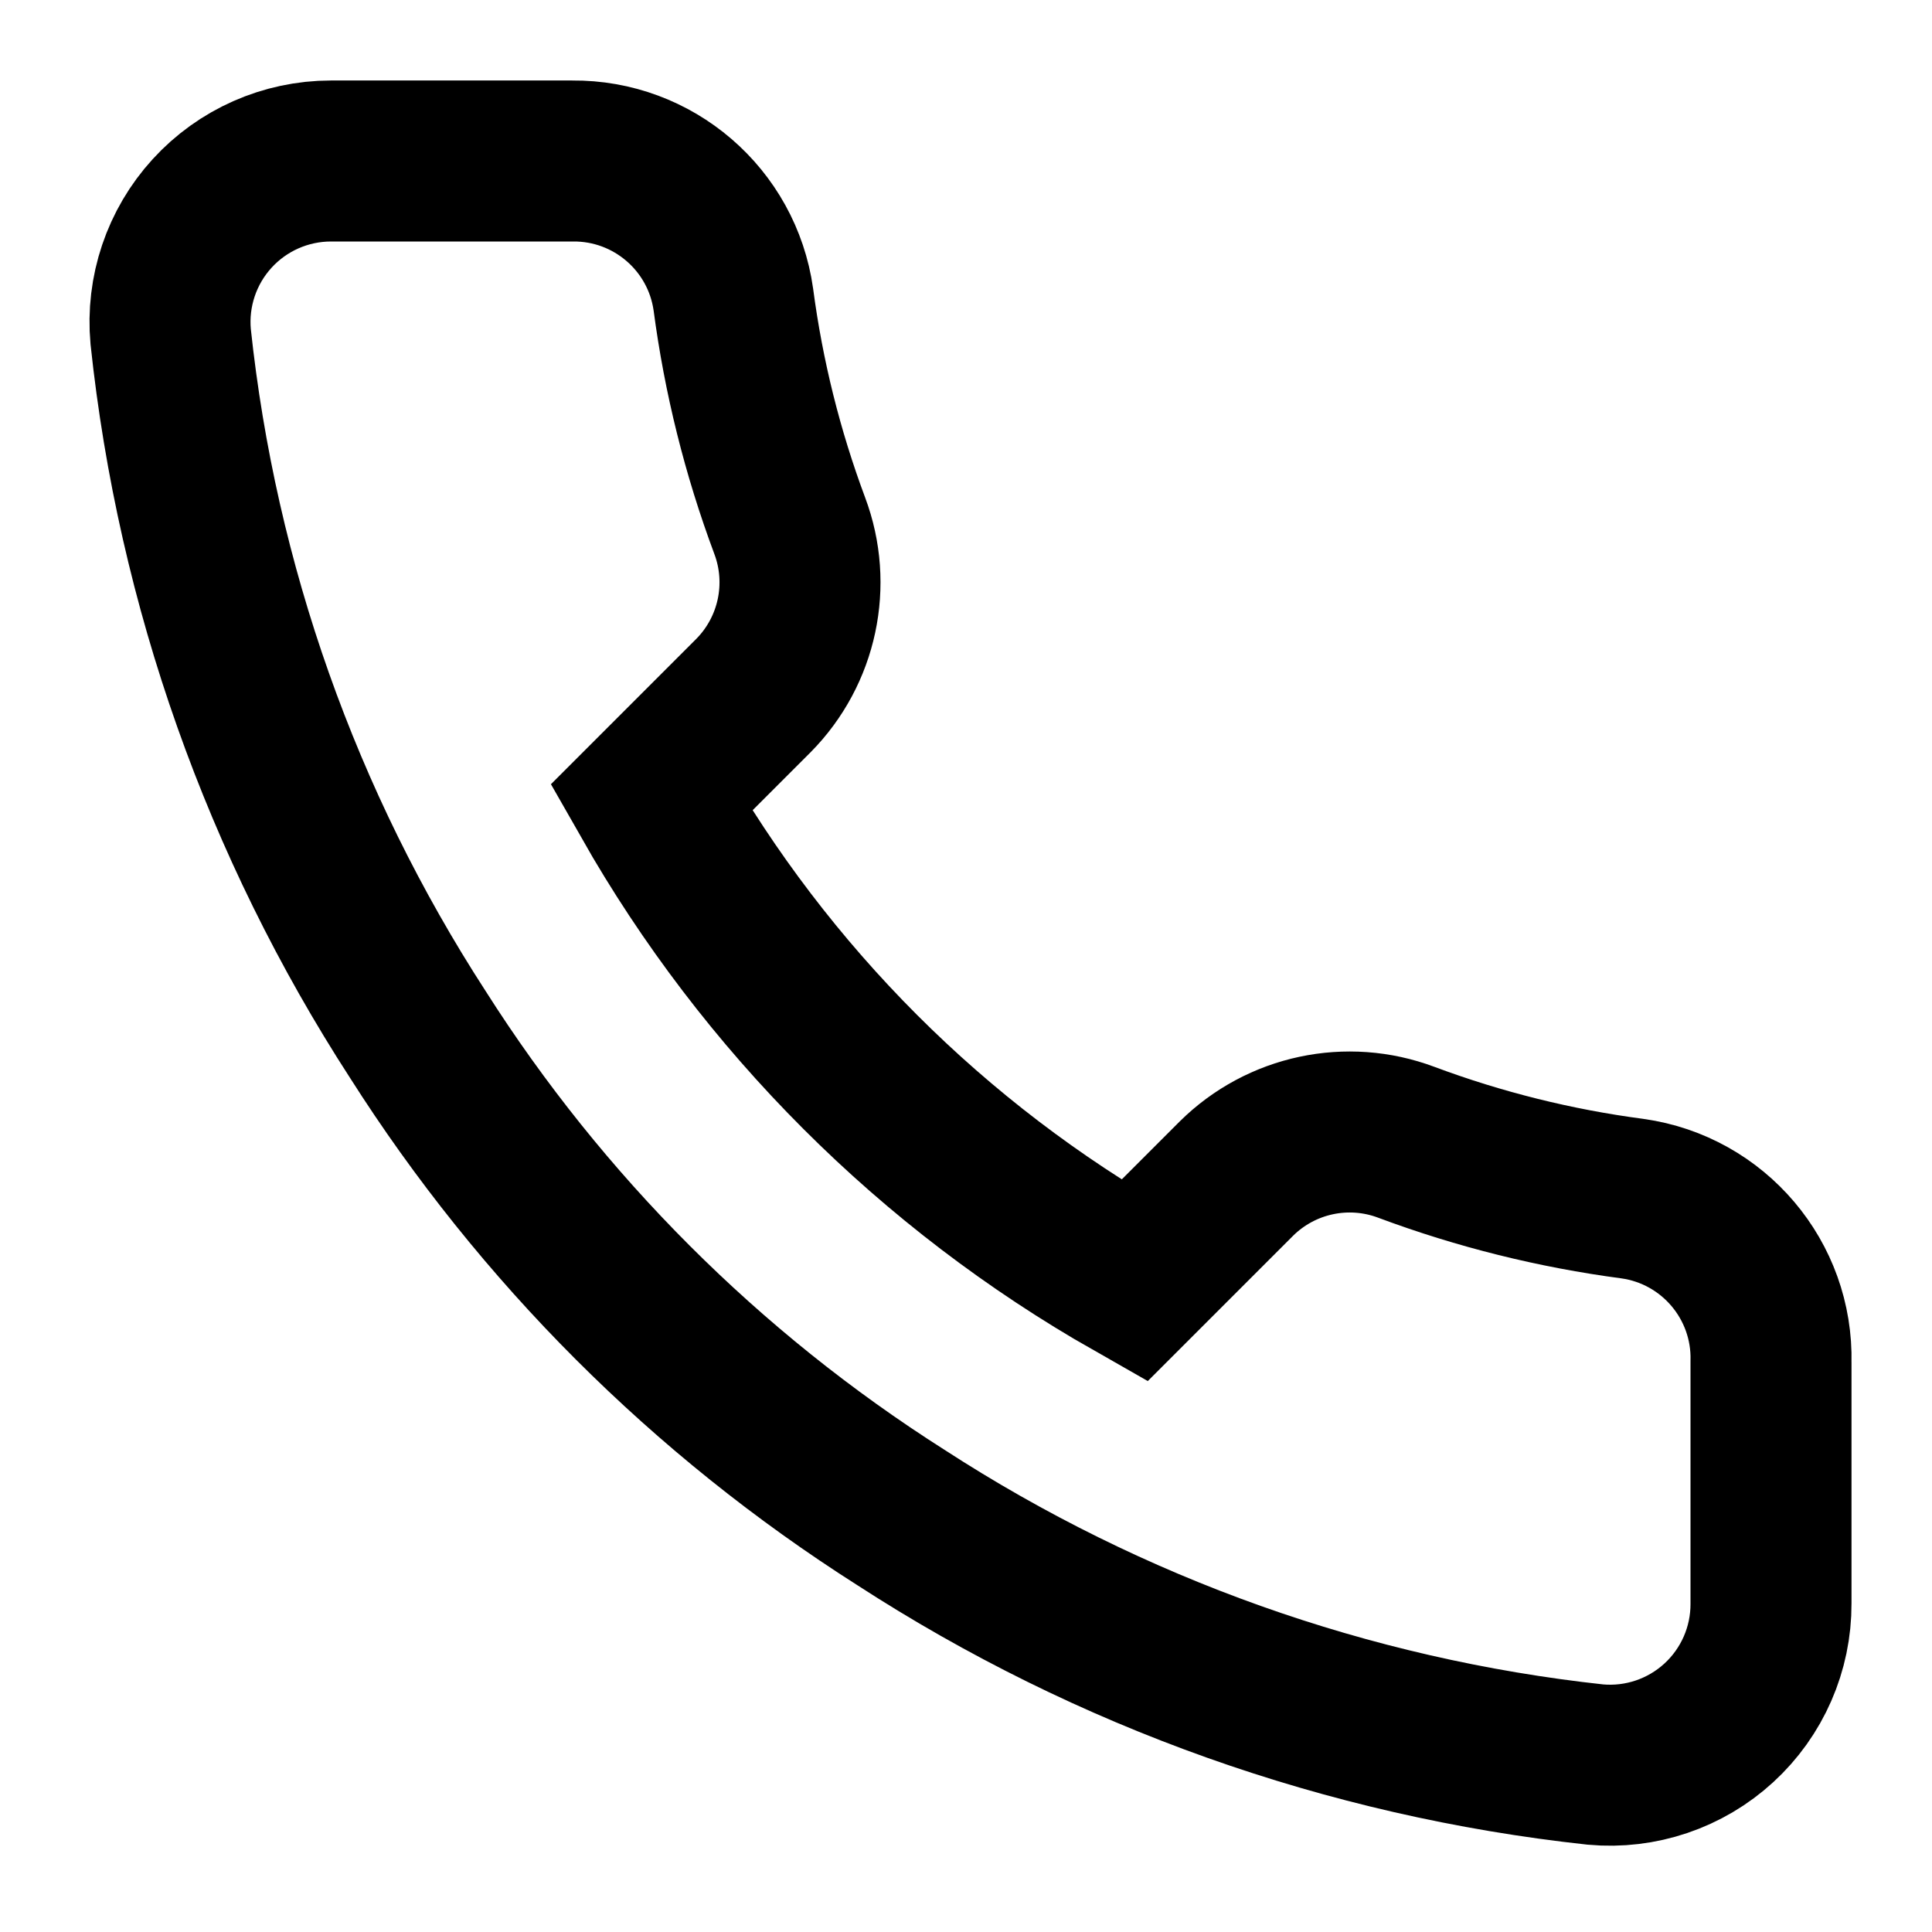
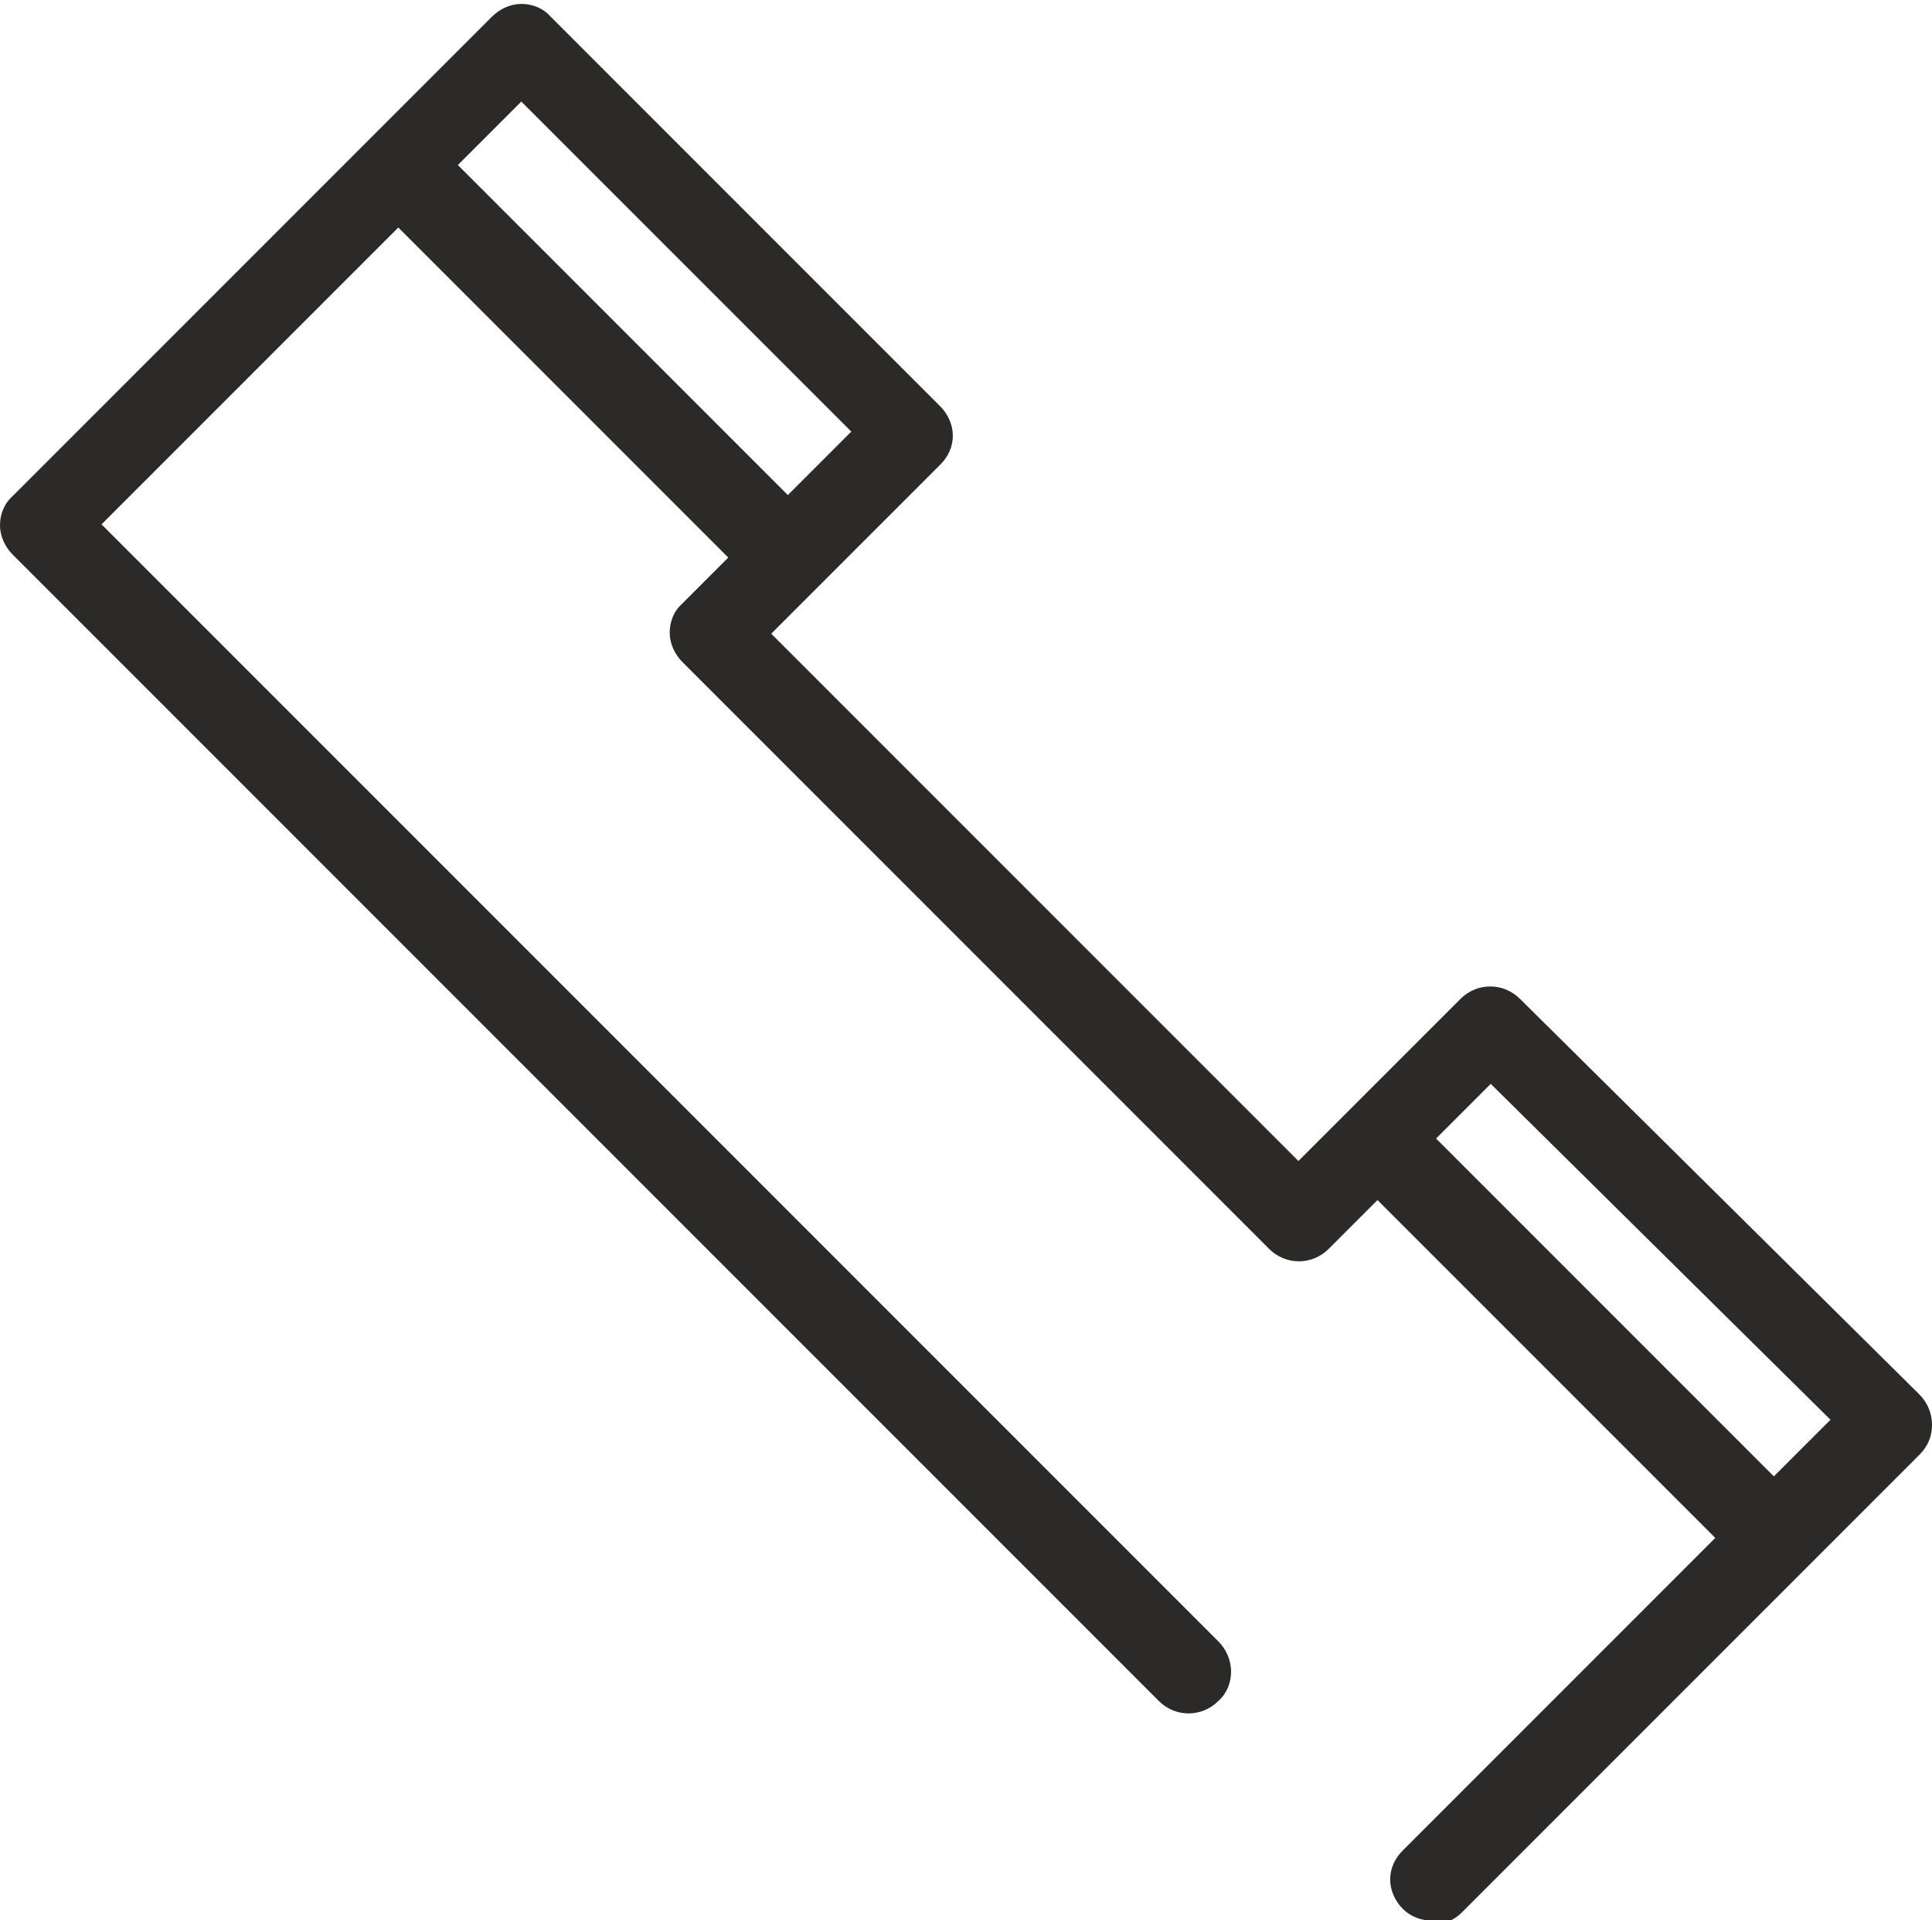
- <svg xmlns="http://www.w3.org/2000/svg" width="24" height="24" viewBox="0 0 24 24" fill="none" stroke="currentColor" stroke-width="2">
-   <path d="M22 16.92v3a2 2 0 0 1-2.18 2 19.79 19.79 0 0 1-8.63-3.07 19.5 19.5 0 0 1-6-6 19.79 19.79 0 0 1-3.07-8.67A2 2 0 0 1 4.11 2h3a2 2 0 0 1 2 1.72 12.84 12.84 0 0 0 .7 2.81 2 2 0 0 1-.45 2.11L8.09 9.91a16 16 0 0 0 6 6l1.27-1.27a2 2 0 0 1 2.11-.45 12.84 12.84 0 0 0 2.81.7A2 2 0 0 1 22 16.92z" />
+ <svg xmlns="http://www.w3.org/2000/svg" xml:space="preserve" width="3.355mm" height="3.333mm" version="1.1" style="shape-rendering:geometricPrecision; text-rendering:geometricPrecision; image-rendering:optimizeQuality; fill-rule:evenodd; clip-rule:evenodd" viewBox="0 0 19.79 19.66">
+   <defs>
+     <style type="text/css">
+    
+     .fil0 {fill:#2B2A29}
+    
+   </style>
+   </defs>
+   <g id="Слой_x0020_1">
+     <g id="_2738568395200">
+       <path class="fil0" d="M18.18 15.29l-3.63 -3.63 0.72 -0.72 3.65 3.61 -0.74 0.74zm-13.65 -13.6l0.82 -0.82 3.54 3.54 -0.82 0.82 -3.54 -3.54zm10.96 8.58c-0.12,-0.12 -0.32,-0.12 -0.44,0l-1.74 1.75 -5.57 -5.57 1.81 -1.81c0.12,-0.12 0.12,-0.32 0,-0.44l-3.99 -3.99c-0.12,-0.12 -0.32,-0.12 -0.44,0l-4.91 4.91c-0.12,0.12 -0.12,0.32 0,0.44l11.74 11.74c0.12,0.12 0.32,0.12 0.44,0 0.12,-0.12 0.12,-0.32 0,-0.44l-11.52 -11.52 3.21 -3.21 3.54 3.54 -0.55 0.55c-0.12,0.12 -0.12,0.32 0,0.44l6.01 6.01c0.12,0.12 0.32,0.12 0.44,0l0.58 -0.58 3.63 3.63 -3.28 3.28c-0.12,0.12 -0.12,0.32 0,0.44 0.12,0.12 0.32,0.12 0.44,0l4.69 -4.69c0.12,-0.12 0.12,-0.32 -0,-0.44l-4.09 -4.05z" />
+       <path class="fil0" d="M4.69 1.69l3.38 3.38 0.65 -0.65 -3.38 -3.38 -0.65 0.65zm3.38 3.66l-0.08 -0.04 -3.54 -3.54 0 -0.17 0.82 -0.82 0.17 0 3.55 3.54 0 0.17 -0.82 0.82 -0.08 0.04zm6.64 6.31l3.46 3.46 0.58 -0.58 -3.48 -3.44 -0.56 0.56zm3.46 3.75l-0.08 -0.04 -3.63 -3.63 0 -0.17 0.72 -0.72 0.17 0 3.65 3.61 0.03 0.08 -0.03 0.08 -0.74 0.74 -0.08 0.04zm-4.07 -3.42l0.08 0.04 3.63 3.63 0.03 0.08 -0.03 0.08 -3.28 3.28 -0.06 0.14 0.06 0.14 0.28 0 4.69 -4.69 0.06 -0.14 -0.06 -0.14 -4.1 -4.05 -0.27 0 -1.74 1.74 -0.17 0 -5.57 -5.57 0 -0.17 1.81 -1.81 0.06 -0.14 -0.06 -0.14 -3.99 -3.99 -0.14 -0.06 -0.14 0.06 -4.91 4.91 -0.06 0.14 0.06 0.14 11.74 11.74 0.28 0 0.06 -0.14 -0.06 -0.14 -11.52 -11.52 0 -0.17 3.21 -3.21 0.17 0 3.54 3.54 0.03 0.08 -0.03 0.08 -0.56 0.55 -0.06 0.14 0.06 0.14 6.01 6.01 0.28 0 0.58 -0.58 0.08 -0.04zm0.57 7.68c-0.11,0 -0.22,-0.04 -0.3,-0.12 -0.08,-0.08 -0.13,-0.19 -0.13,-0.3 0,-0.12 0.05,-0.22 0.13,-0.3l3.2 -3.2 -3.46 -3.46 -0.5 0.5c-0.17,0.17 -0.44,0.17 -0.61,0l-6.01 -6.01c-0.08,-0.08 -0.13,-0.19 -0.13,-0.3 0,-0.11 0.04,-0.22 0.13,-0.3l0.47 -0.47 -3.38 -3.38 -3.04 3.04 11.44 11.44c0.08,0.08 0.13,0.19 0.13,0.31 0,0.11 -0.04,0.22 -0.13,0.3 -0.17,0.17 -0.44,0.17 -0.61,0l-11.74 -11.74c-0.08,-0.08 -0.13,-0.19 -0.13,-0.3 0,-0.11 0.04,-0.22 0.13,-0.3l4.91 -4.91c0.08,-0.08 0.19,-0.13 0.3,-0.13l0 -0c0.11,0 0.22,0.04 0.3,0.13l3.99 3.99c0.08,0.08 0.13,0.19 0.13,0.3 0,0.12 -0.05,0.22 -0.13,0.3l-1.73 1.73 5.4 5.4 1.66 -1.66c0.17,-0.17 0.44,-0.17 0.61,-0l4.09 4.05c0.08,0.08 0.13,0.19 0.13,0.31 0,0.12 -0.04,0.22 -0.13,0.31l-4.69 4.69c-0.08,0.08 -0.19,0.12 -0.3,0.12z" />
+     </g>
+   </g>
</svg>
